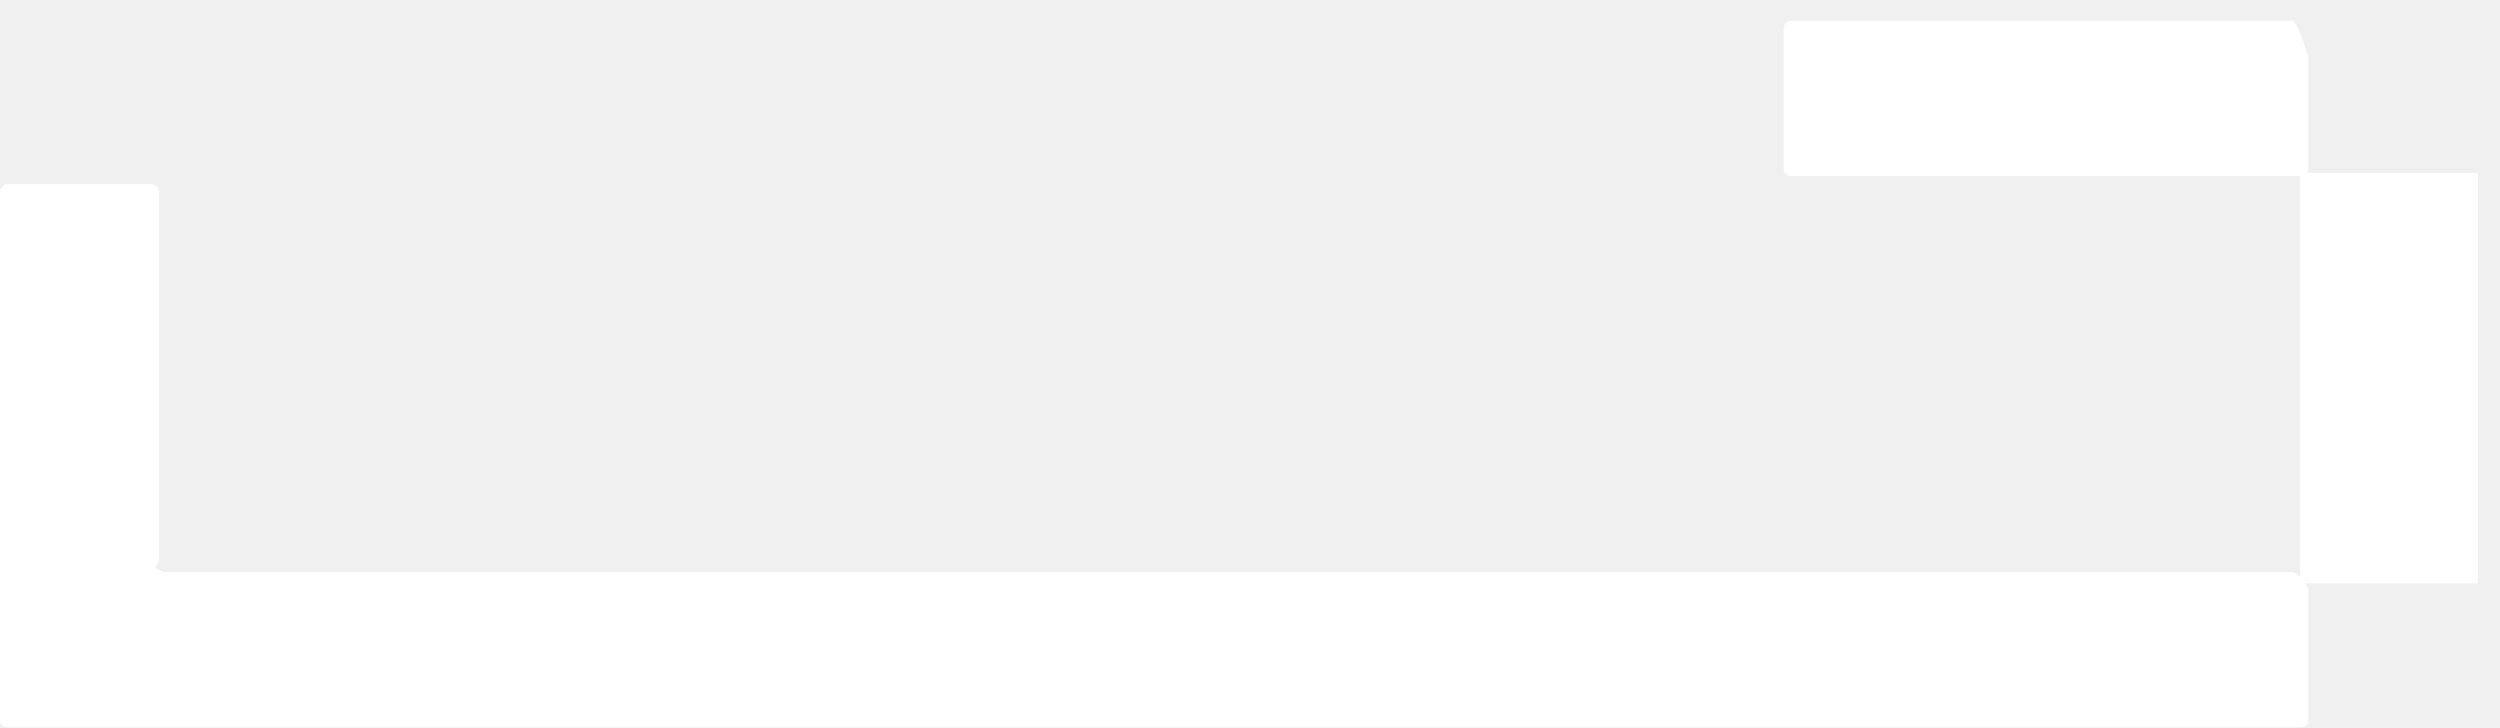
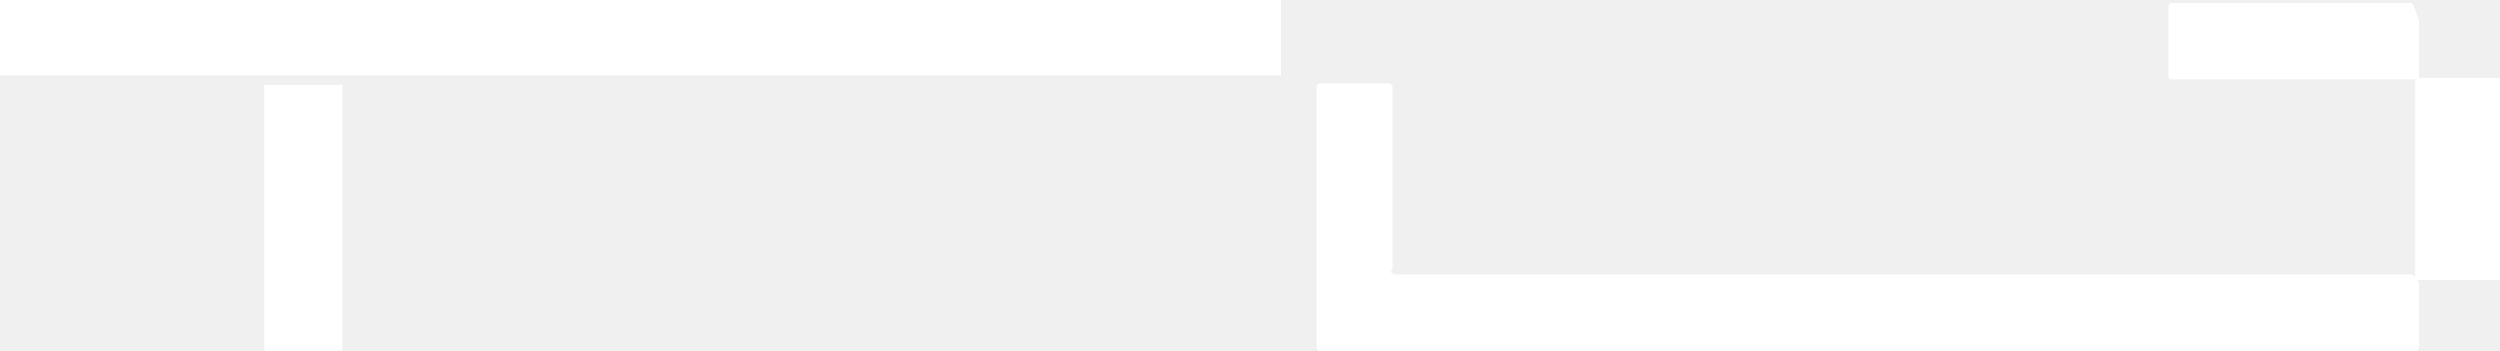
- <svg xmlns="http://www.w3.org/2000/svg" width="55" height="16" viewBox="0 0 55 16" fill="none">
-   <path d="M39.419 0.457H50.425C50.5 0.457 50.62 0.727 50.784 1.266V3.691C50.784 3.811 50.724 3.871 50.605 3.871H39.419C39.299 3.871 39.239 3.811 39.239 3.691V0.637C39.254 0.517 39.314 0.457 39.419 0.457ZM0.18 4.051H3.324C3.444 4.066 3.504 4.126 3.504 4.23V12.316L3.414 12.496L3.594 12.586H50.425C50.515 12.586 50.634 12.706 50.784 12.945V15.82C50.784 15.94 50.724 16 50.605 16H0.18C0.06 16 0 15.94 0 15.82V4.23C0.015 4.111 0.075 4.051 0.18 4.051ZM54.513 3.804V12.833H50.605V3.804H54.513Z" fill="white" />
+ <svg xmlns="http://www.w3.org/2000/svg" width="57" height="8" viewBox="0 0 57 8" fill="none">
+   <path d="M0 0H29.206V1.719H0V0ZM6.026 1.937H7.805V8H6.026V1.937Z" fill="white" />
+   <path d="M49.529 0.069H54.977C55.014 0.069 55.073 0.206 55.154 0.481V1.719C55.154 1.78 55.125 1.811 55.066 1.811H49.529C49.47 1.811 49.44 1.78 49.44 1.719V0.16C49.447 0.099 49.477 0.069 49.529 0.069ZM30.107 1.903H31.663C31.722 1.91 31.752 1.941 31.752 1.994V6.12L31.707 6.212L31.796 6.258H54.977C55.021 6.258 55.08 6.319 55.154 6.441V7.908C55.154 7.969 55.125 8 55.066 8H30.107C30.047 8 30.018 7.969 30.018 7.908V1.994C30.025 1.933 30.055 1.903 30.107 1.903ZM57 1.776V6.384H55.066V1.776H57Z" fill="white" />
</svg>
